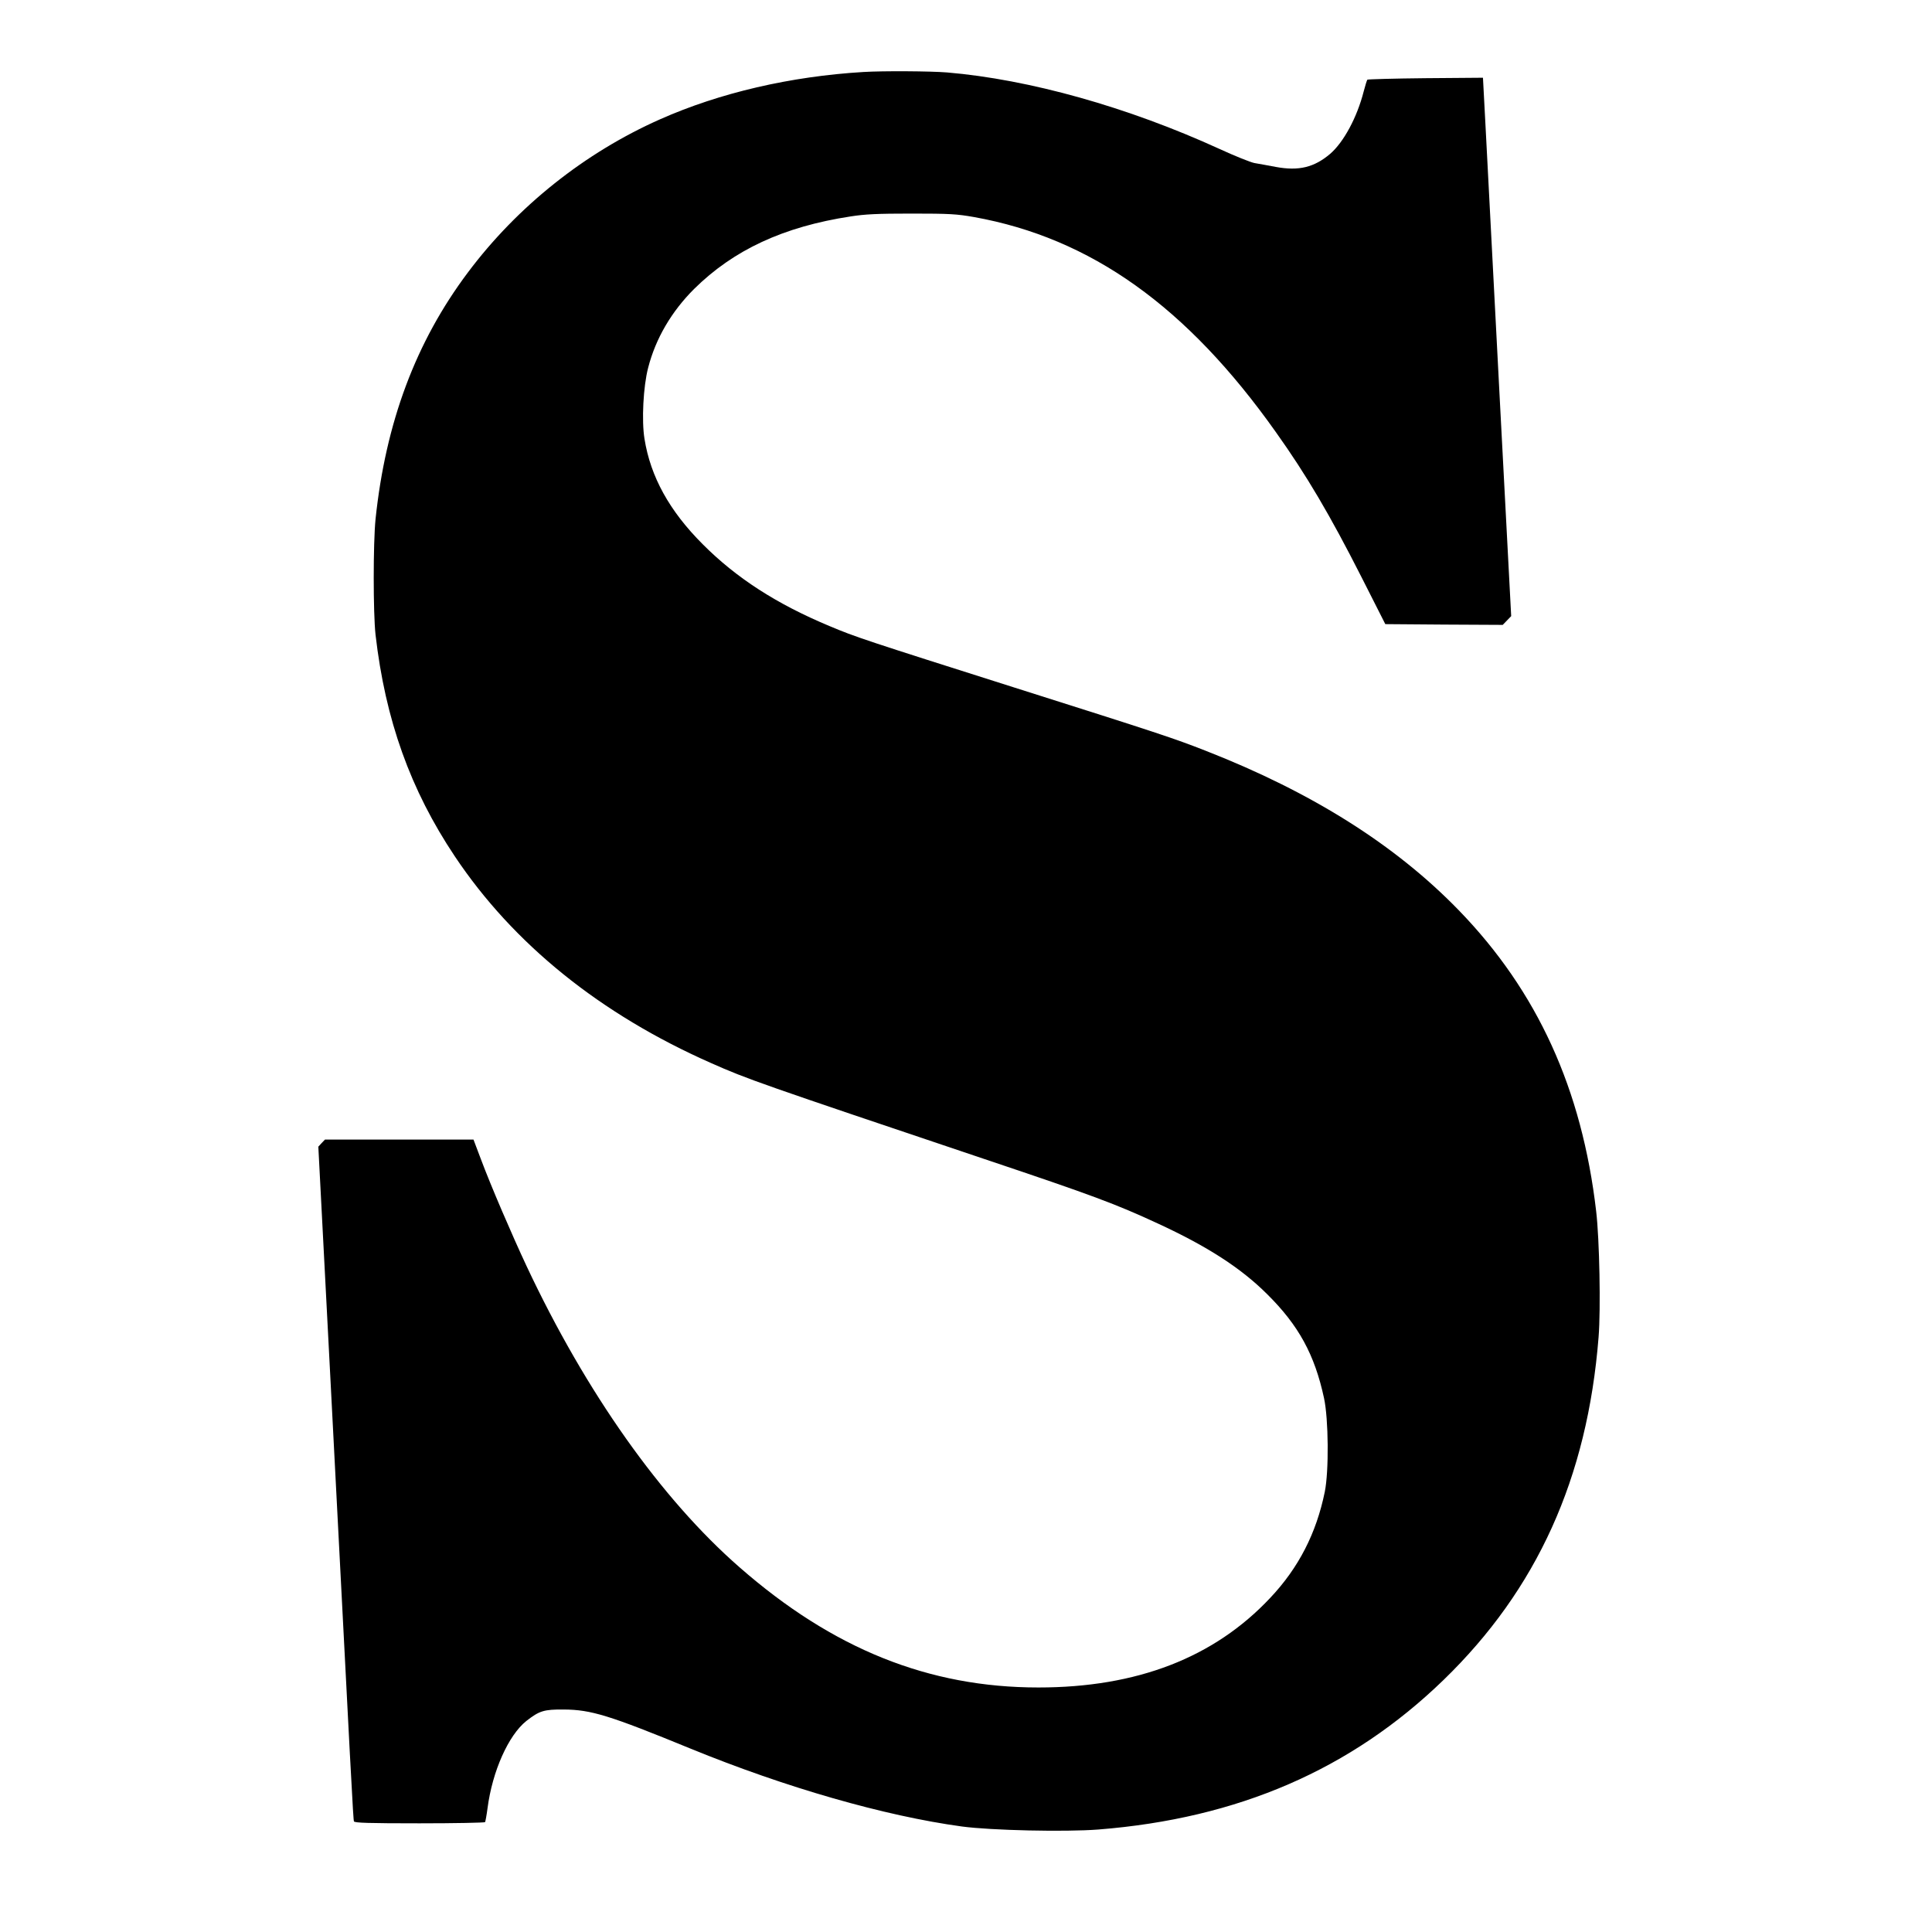
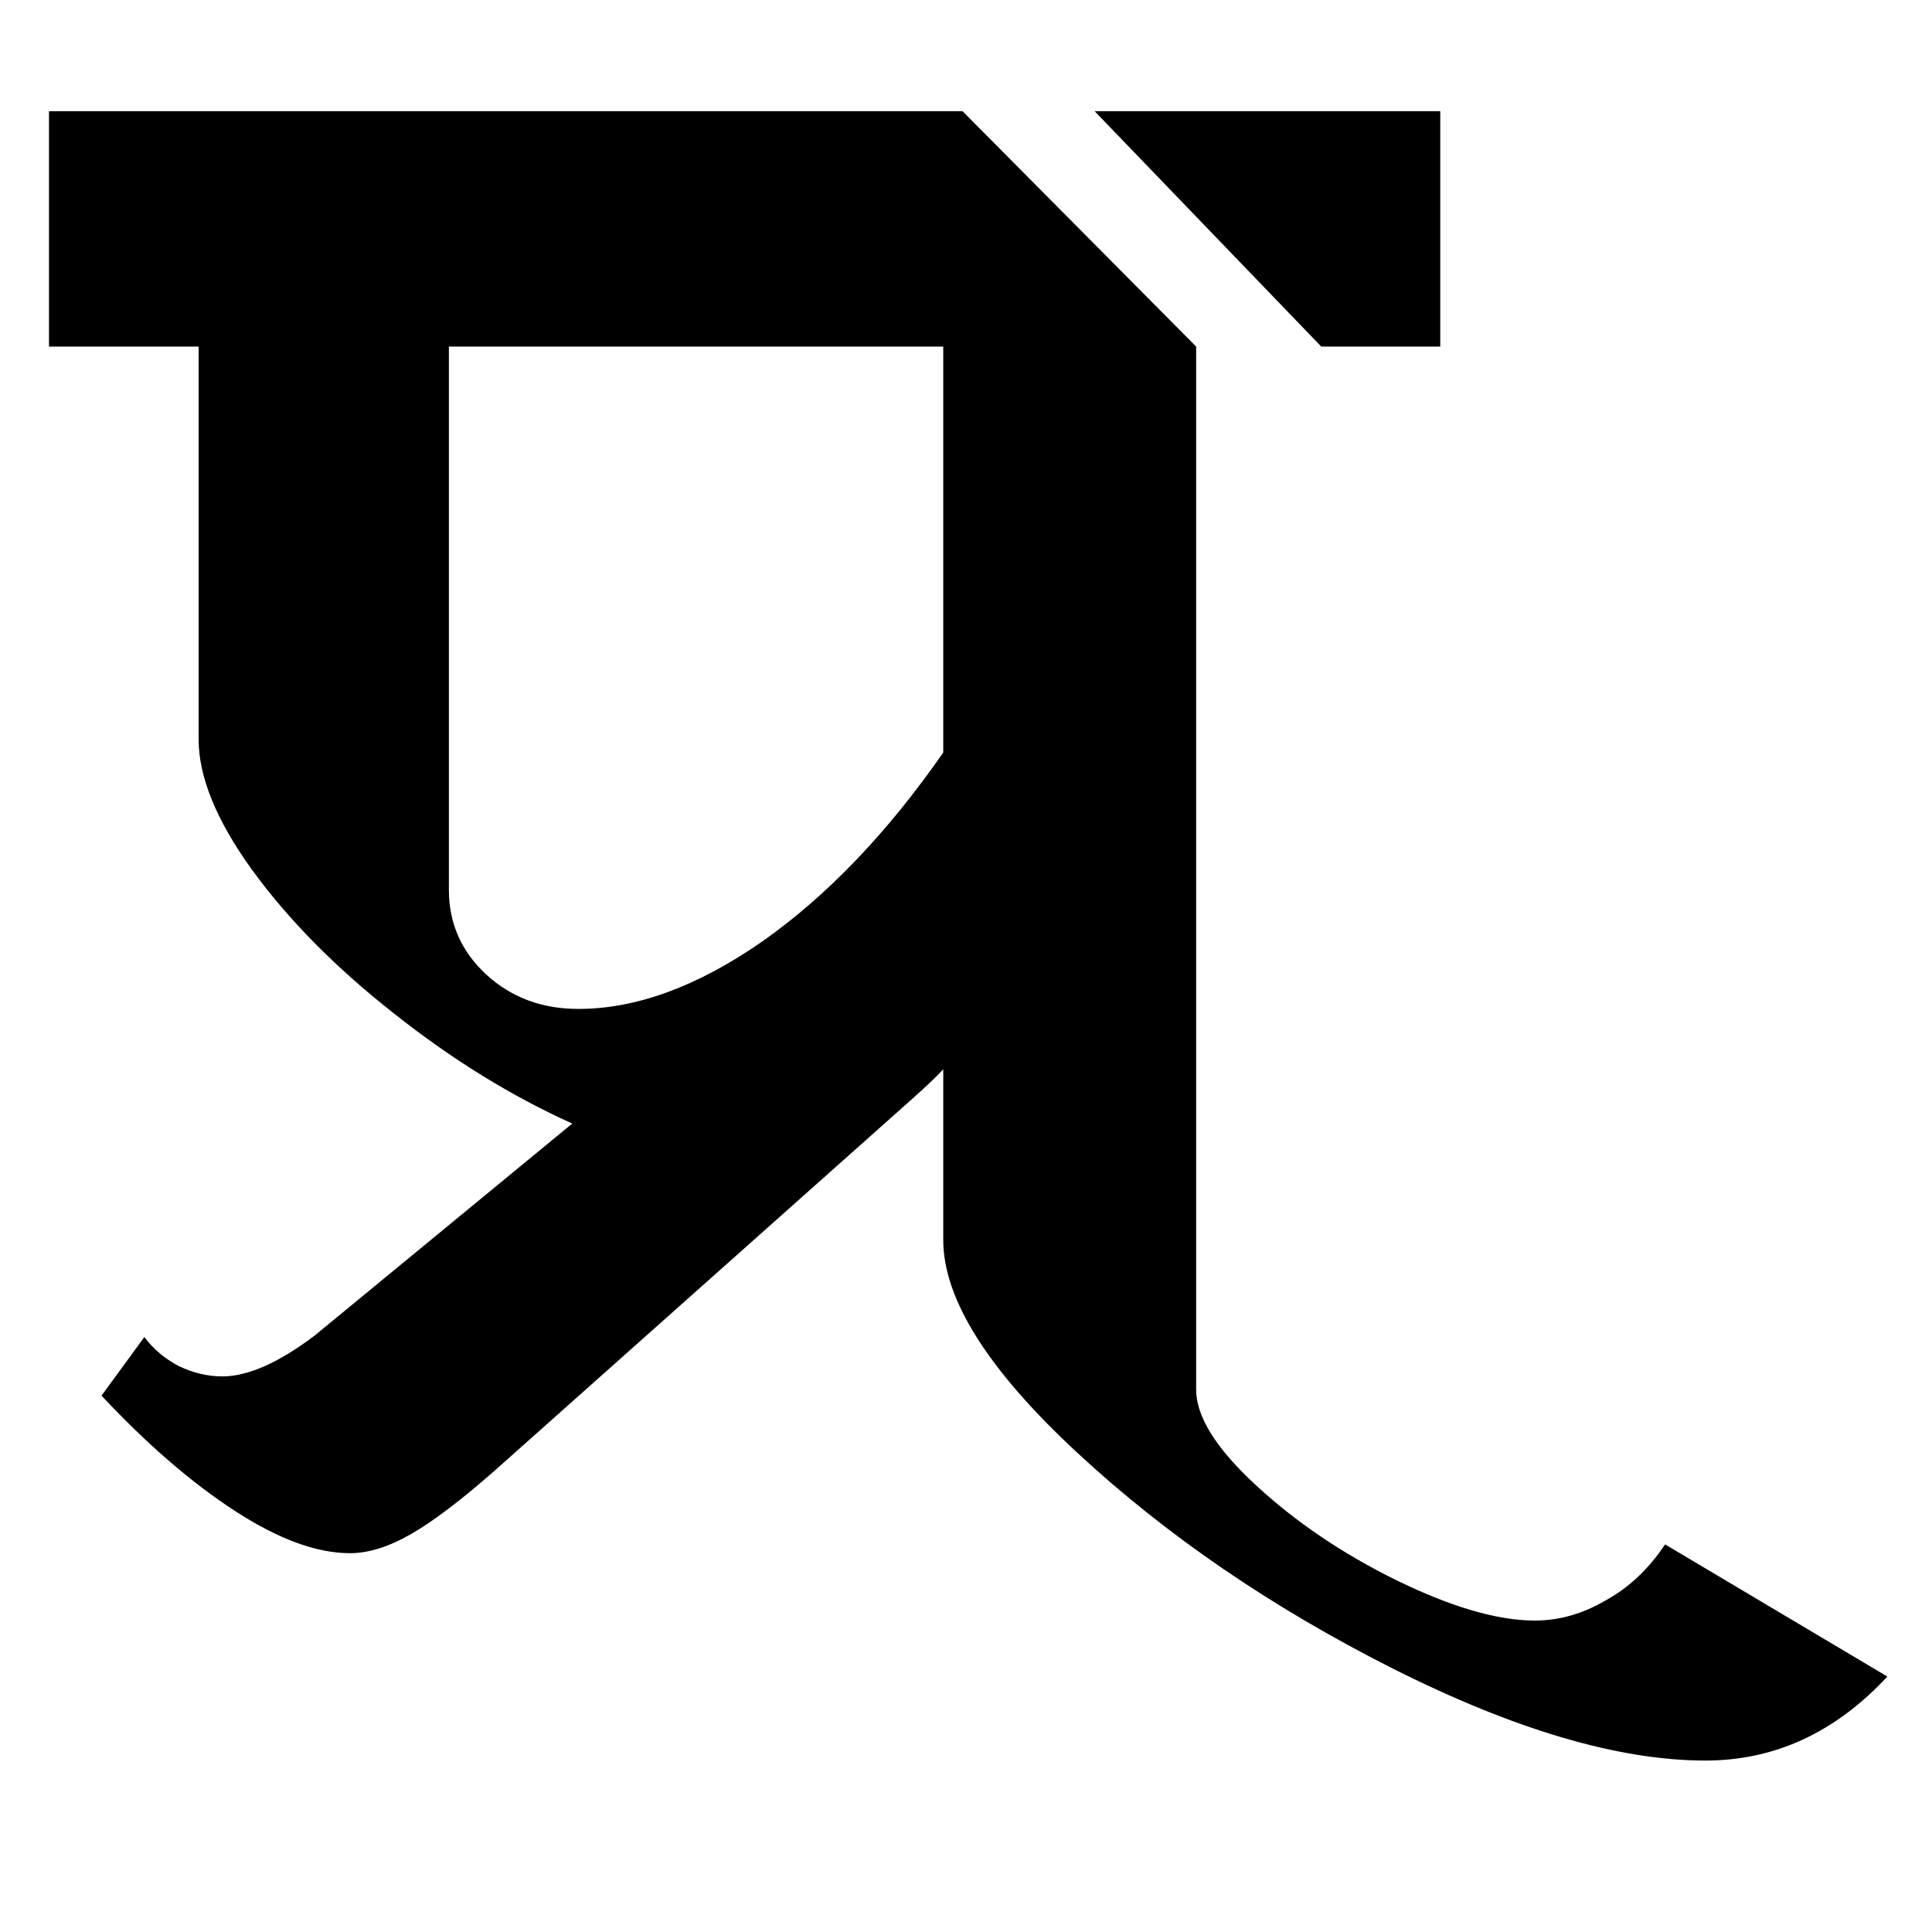
- <svg width="46" height="46" viewBox="0 0 966 1280" preserveAspectRatio="xMidYMid meet">
-   <path transform="translate(0,1280) scale(0.1,-0.1)" d="M4150 12323 c-483 -29 -952 -138 -1346 -313 -499 -221 -946 -577    -1274 -1015 -346 -461 -545 -995 -612 -1635 -16 -160 -16 -621 0 -765 65 -565    231 -1028 525 -1468 388 -581 964 -1046 1698 -1370 241 -107 319 -134 1829    -642 697 -234 853 -292 1133 -422 325 -150 549 -294 723 -468 208 -206 314    -400 376 -688 30 -138 33 -483 5 -621 -56 -274 -173 -503 -362 -703 -372 -396    -883 -593 -1535 -593 -727 0 -1362 255 -1980 796 -519 453 -1018 1159 -1410    1993 -98 209 -239 537 -305 714 l-48 127 -492 0 -492 0 -22 -23 -22 -24 76    -1459 c144 -2791 155 -2999 160 -3011 3 -10 99 -13 434 -13 236 0 432 4 435 8    2 4 10 46 16 92 32 246 139 484 257 578 87 68 117 77 248 76 181 -1 301 -38    840 -259 631 -258 1285 -446 1798 -516 194 -26 684 -37 904 -20 925 73 1674    397 2287 991 619 600 953 1337 1027 2271 15 185 6 648 -16 834 -94 810 -390    1458 -910 1994 -421 434 -974 782 -1677 1057 -212 83 -308 115 -1268 419 -990    314 -1053 335 -1224 407 -352 147 -618 319 -841 543 -220 220 -345 447 -385    697 -20 121 -8 349 24 471 50 195 155 373 304 522 262 259 592 413 1037 481    96 15 176 19 405 19 253 0 299 -3 413 -23 774 -139 1410 -592 2000 -1425 203    -285 359 -550 568 -962 l157 -310 389 -3 389 -2 28 29 28 29 -77 1464 c-42    804 -84 1607 -93 1783 l-17 320 -380 -3 c-209 -2 -383 -7 -386 -10 -3 -4 -14    -38 -24 -77 -44 -173 -133 -337 -222 -414 -106 -90 -208 -115 -360 -87 -54 10    -118 22 -143 26 -25 5 -128 46 -230 93 -608 278 -1261 461 -1805 507 -111 9    -426 11 -555 3z" />
+ <svg xmlns="http://www.w3.org/2000/svg" width="46" zoomAndPan="magnify" viewBox="0 0 34.5 34.5" height="46" preserveAspectRatio="xMidYMid meet" version="1.0">
+   <defs>
+     <g />
+   </defs>
+   <g fill="#000000" fill-opacity="1">
+     <g transform="translate(1.421816, 28.54749)">
+       <g>
+         <path d="M 32.281 1.391 C 31.352 2.391 30.27 2.891 29.031 2.891 C 27.488 2.891 25.629 2.344 23.453 1.25 C 21.285 0.156 19.406 -1.129 17.812 -2.609 C 16.219 -4.086 15.422 -5.352 15.422 -6.406 L 15.422 -9.453 C 15.297 -9.316 15.094 -9.125 14.812 -8.875 L 7.406 -2.281 C 6.812 -1.758 6.316 -1.383 5.922 -1.156 C 5.523 -0.926 5.16 -0.812 4.828 -0.812 C 4.234 -0.812 3.551 -1.062 2.781 -1.562 C 2.008 -2.062 1.211 -2.75 0.391 -3.625 L 1.156 -4.672 C 1.312 -4.461 1.516 -4.289 1.766 -4.156 C 2.023 -4.031 2.285 -3.969 2.547 -3.969 C 3.004 -3.969 3.555 -4.211 4.203 -4.703 L 8.797 -8.484 C 7.711 -8.973 6.648 -9.629 5.609 -10.453 C 4.566 -11.273 3.723 -12.129 3.078 -13.016 C 2.441 -13.898 2.125 -14.676 2.125 -15.344 L 2.125 -22.359 L -0.547 -22.359 L -0.547 -26.562 L 15.766 -26.562 L 19.938 -22.359 L 19.938 -3.734 C 19.938 -3.254 20.289 -2.688 21 -2.031 C 21.707 -1.375 22.547 -0.805 23.516 -0.328 C 24.492 0.148 25.316 0.391 25.984 0.391 C 26.422 0.391 26.844 0.27 27.25 0.031 C 27.664 -0.195 28.02 -0.531 28.312 -0.969 Z M 22.172 -22.359 L 18.125 -26.562 L 24.297 -26.562 L 24.297 -22.359 Z M 6.594 -12.656 C 6.594 -12.062 6.816 -11.555 7.266 -11.141 C 7.711 -10.734 8.258 -10.531 8.906 -10.531 C 9.938 -10.531 11.031 -10.93 12.188 -11.734 C 13.344 -12.547 14.422 -13.672 15.422 -15.109 L 15.422 -22.359 L 6.594 -22.359 Z M 6.594 -12.656 " />
+       </g>
+     </g>
+   </g>
</svg>
